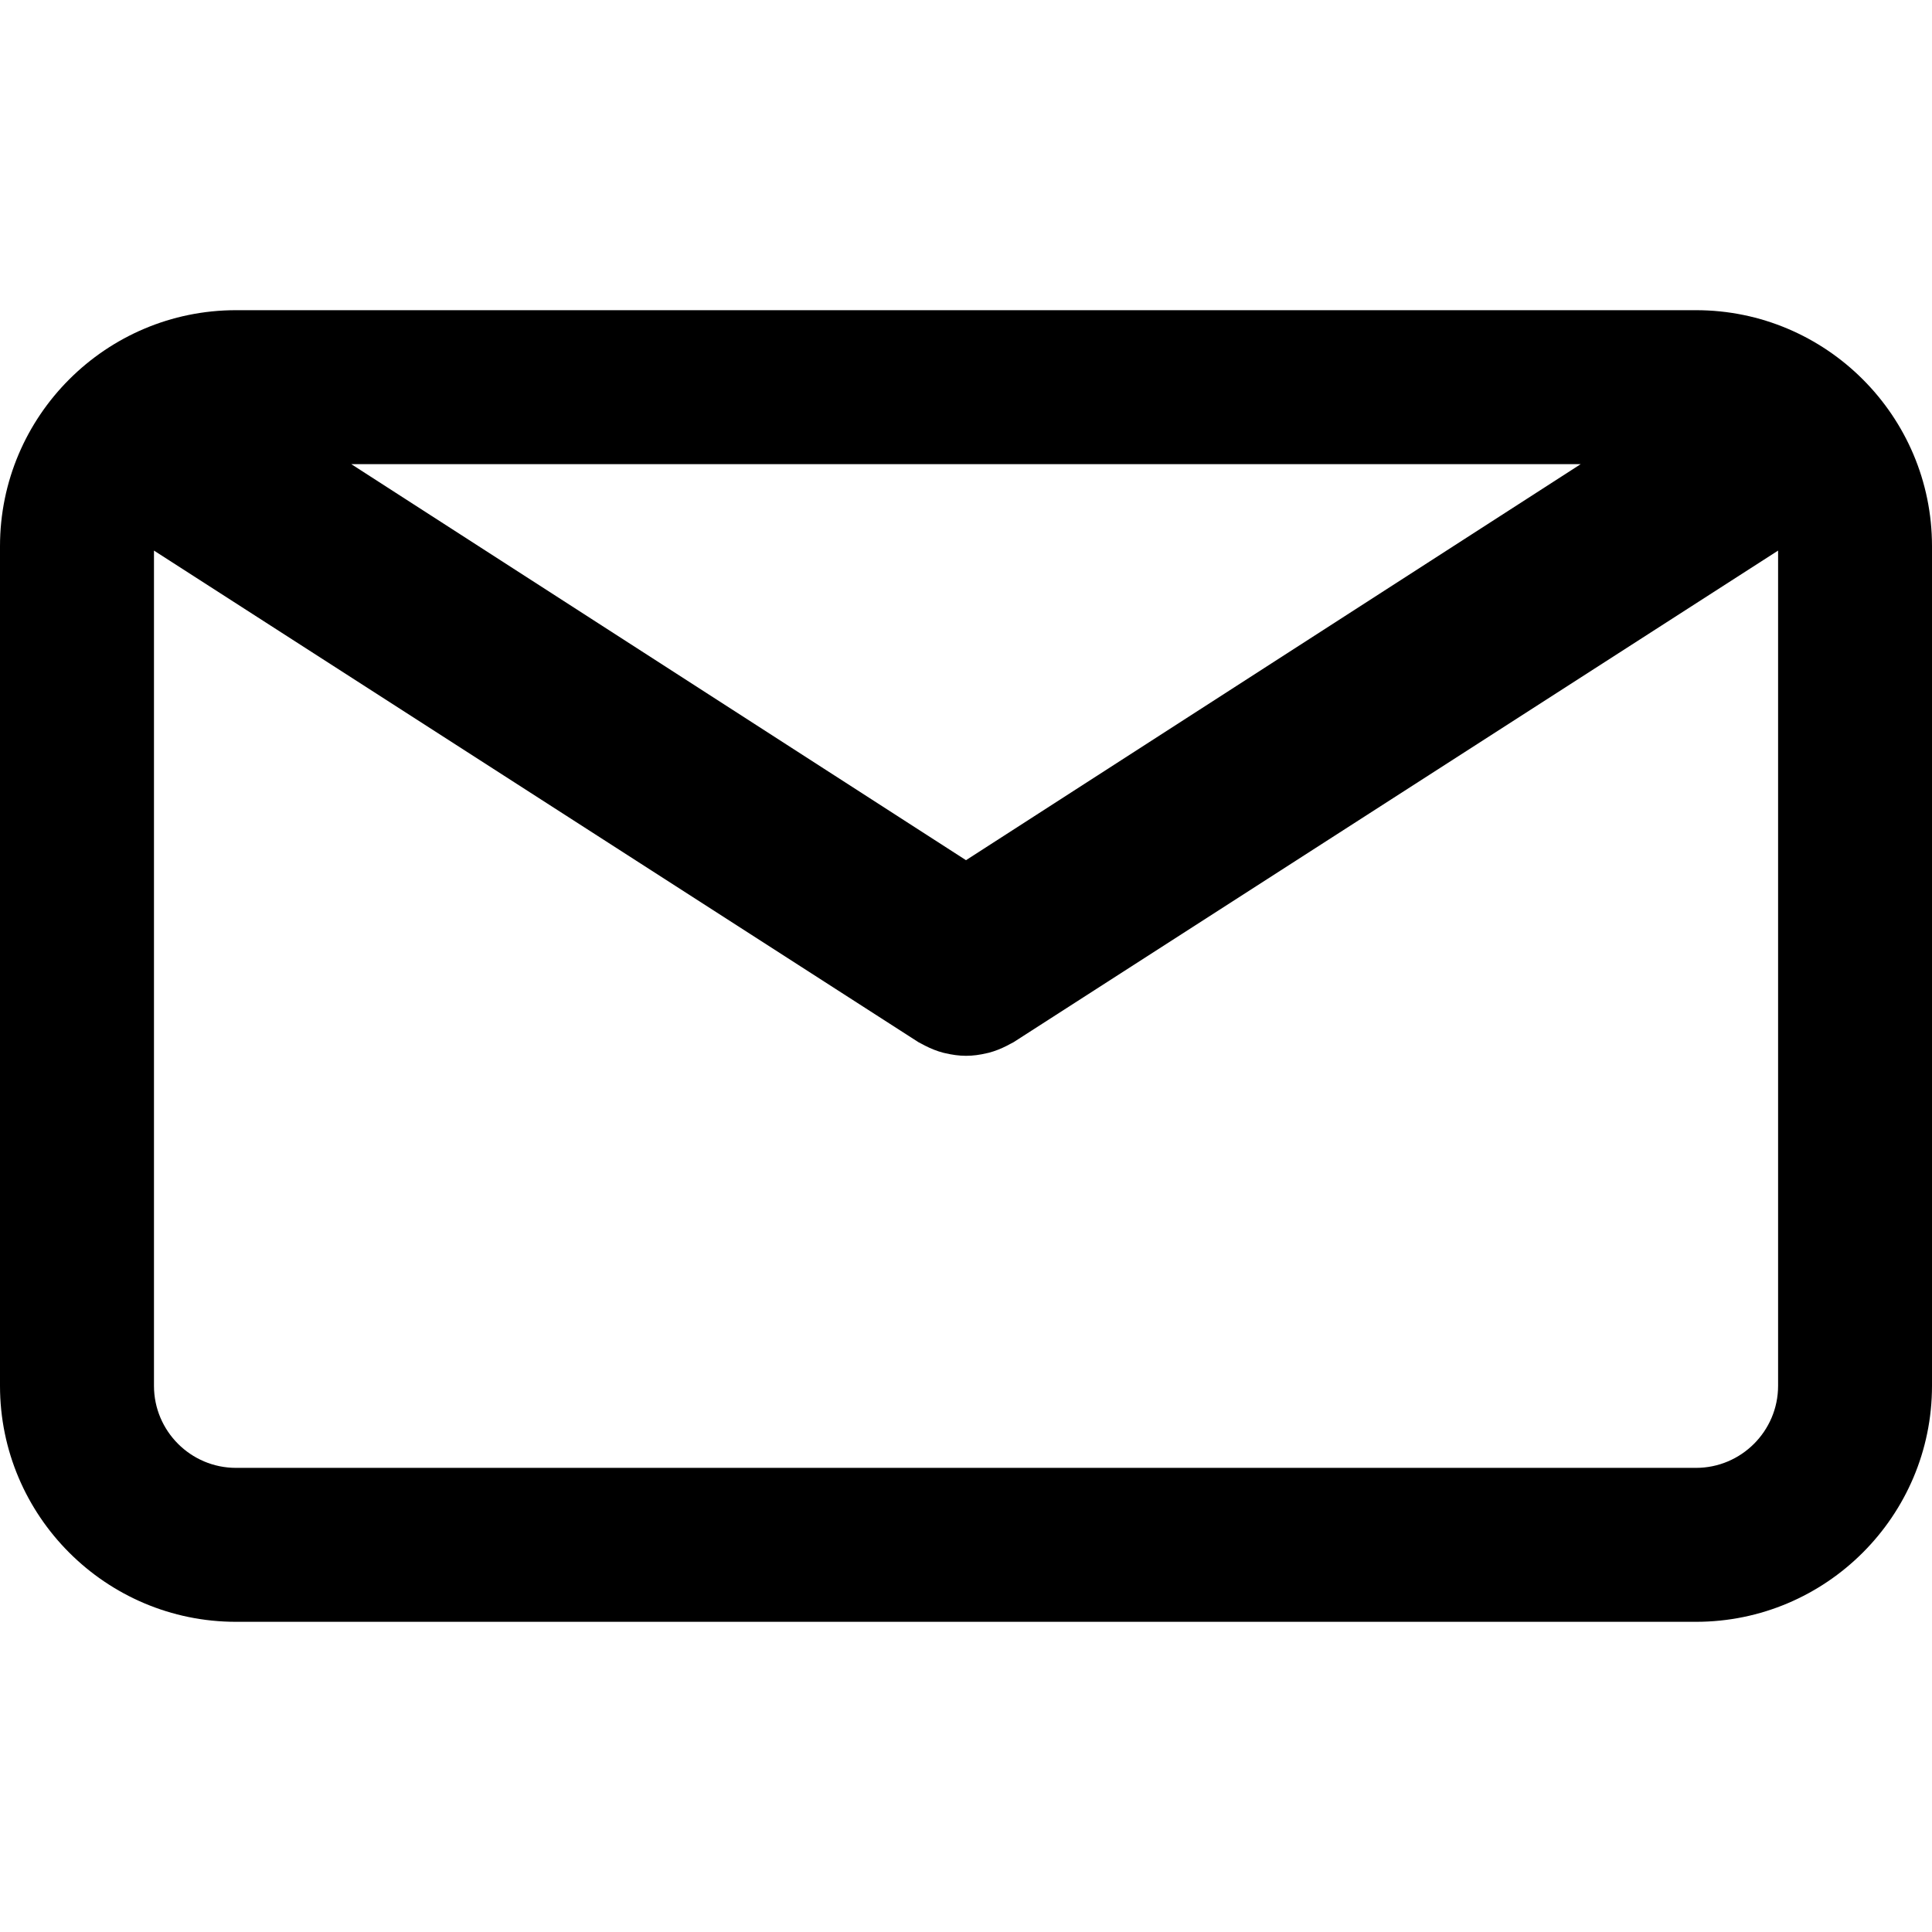
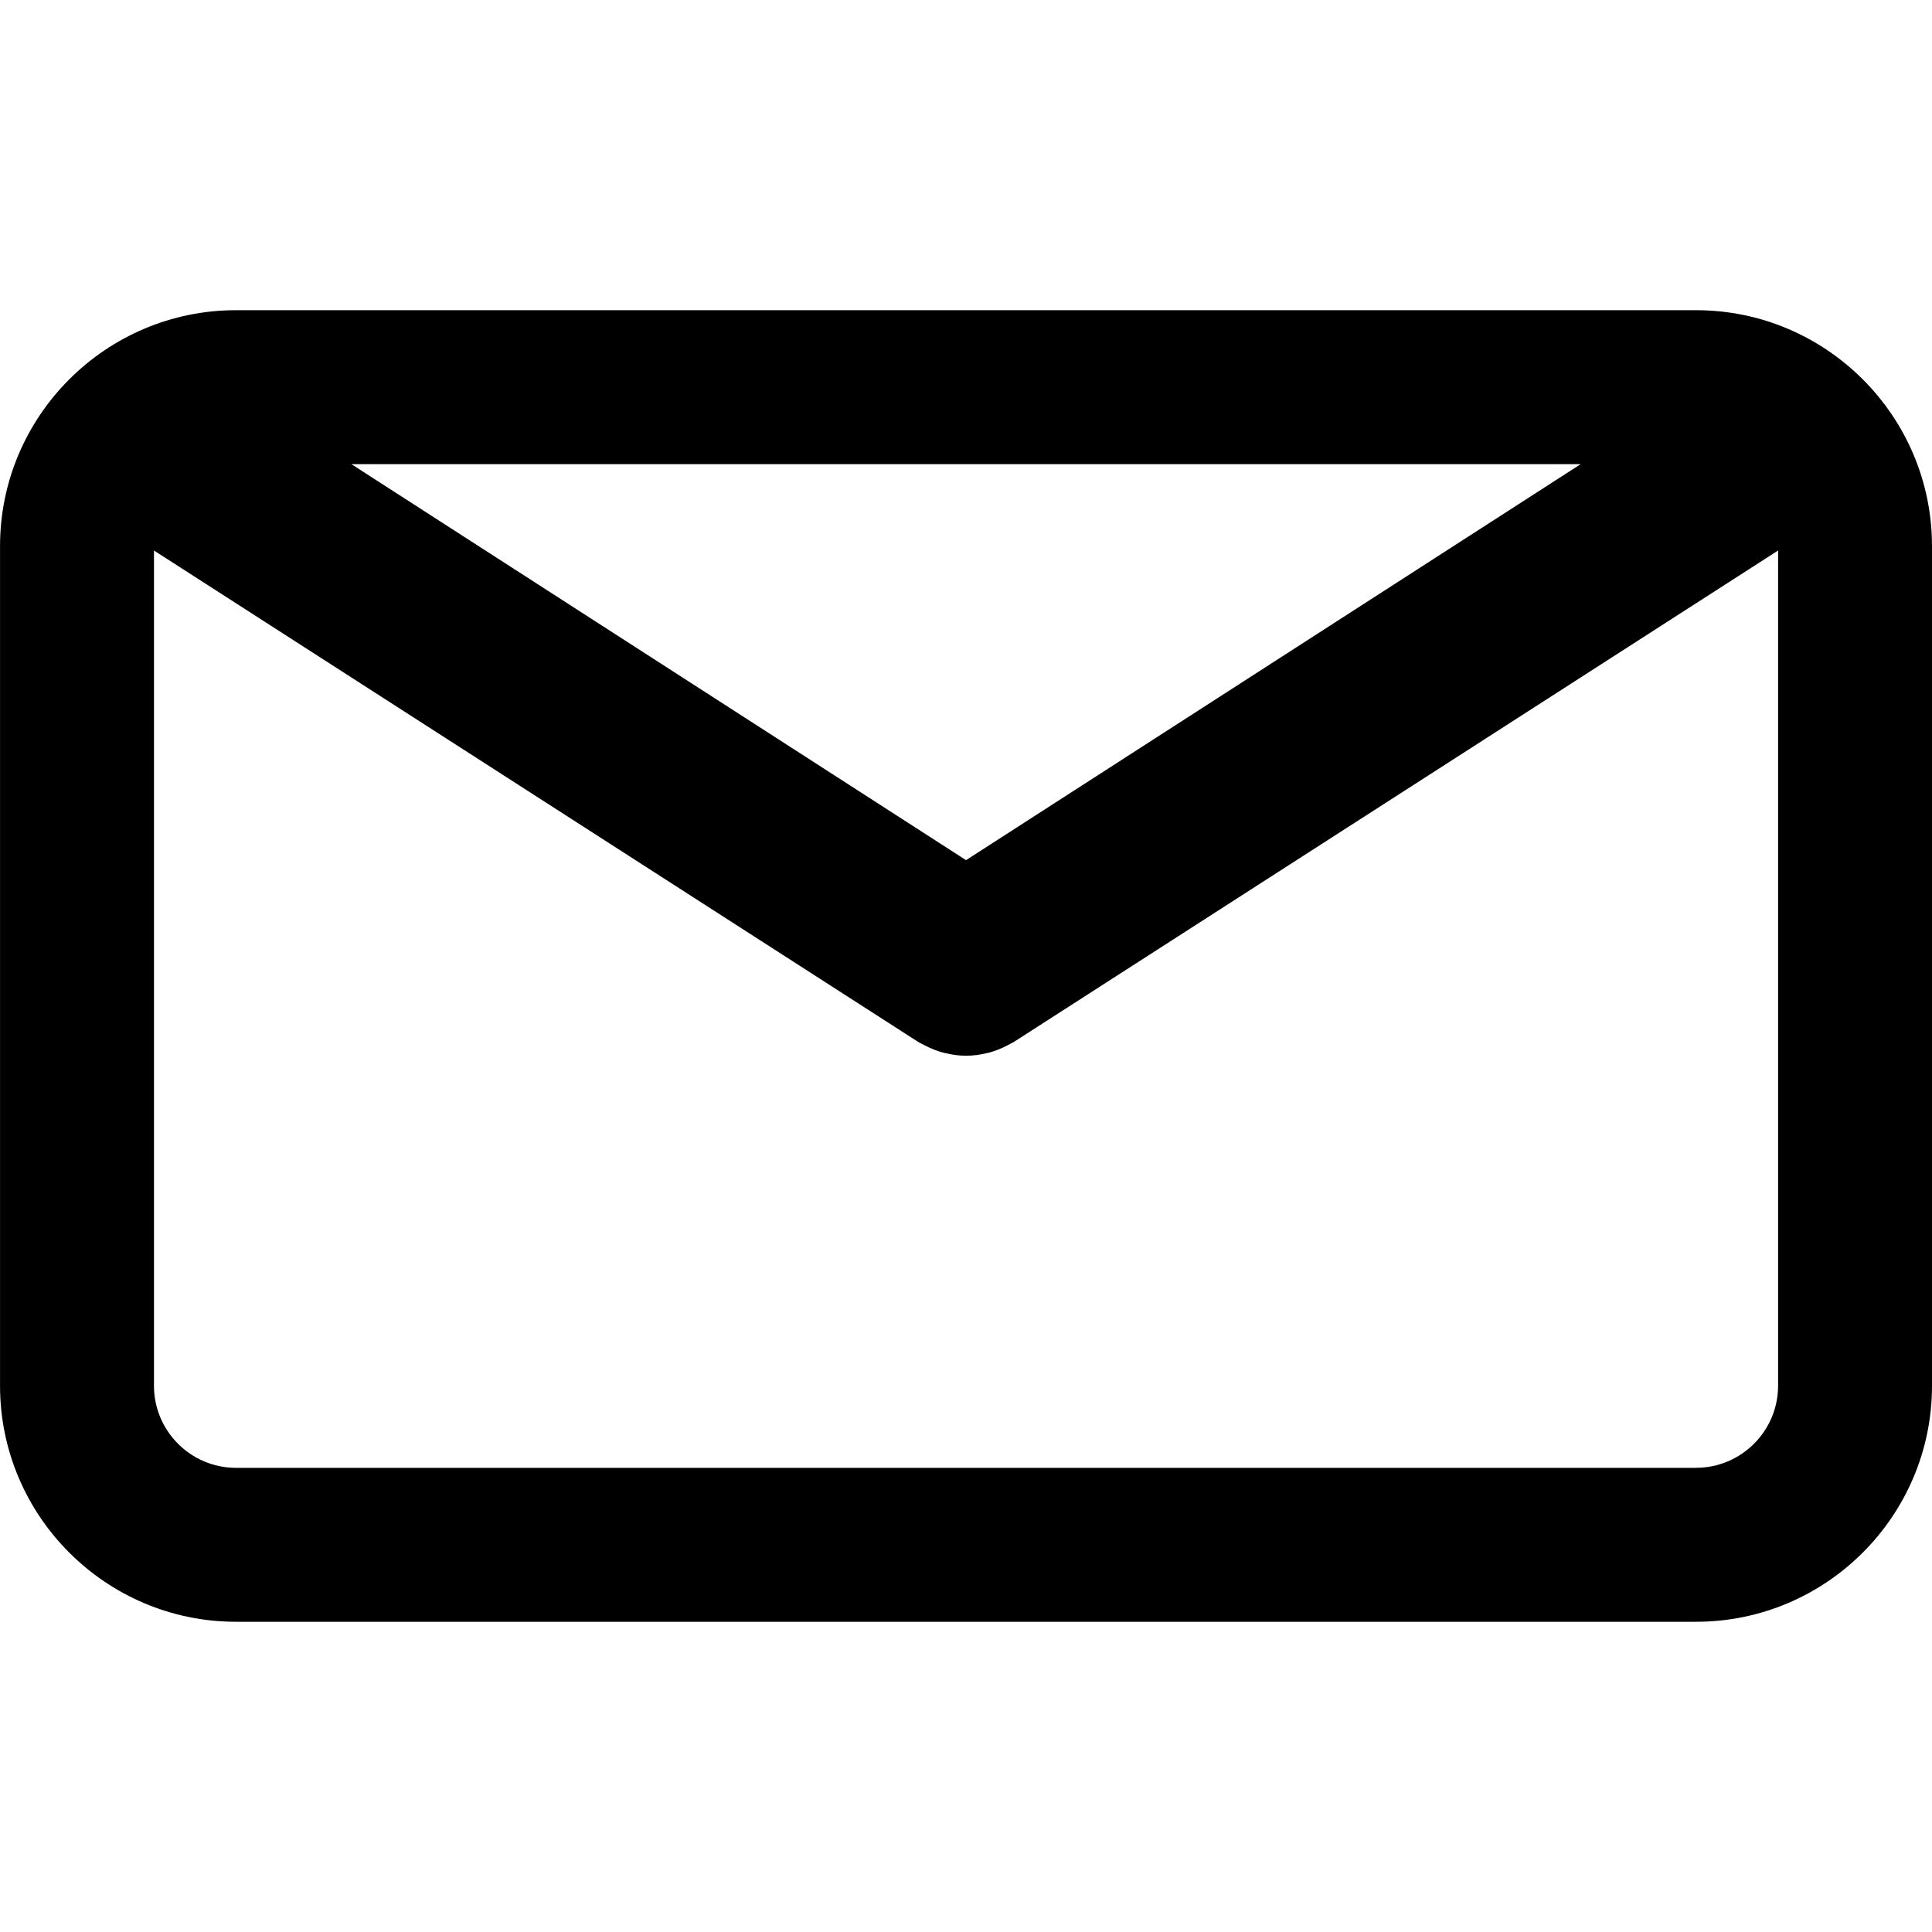
- <svg xmlns="http://www.w3.org/2000/svg" width="56" height="56" viewBox="0 0 56 56" fill="none">
-   <path d="M49.16 8.991H6.84C3.069 8.991 0 12.06 0 15.832V40.169C0 43.94 3.069 47.009 6.84 47.009H49.16C52.931 47.009 56 43.94 56 40.169V15.832C56.001 12.06 52.932 8.991 49.16 8.991ZM45.817 13.454L28 24.933L10.183 13.454H45.817ZM49.16 42.547H6.84C5.529 42.547 4.463 41.48 4.463 40.169V15.959L26.623 30.209C26.653 30.227 26.685 30.24 26.715 30.257C26.747 30.275 26.78 30.292 26.813 30.309C26.985 30.397 27.162 30.468 27.343 30.515C27.361 30.521 27.38 30.523 27.398 30.527C27.597 30.574 27.798 30.603 27.998 30.603C27.999 30.603 28 30.603 28 30.603C28.002 30.603 28.002 30.603 28.003 30.603C28.204 30.603 28.405 30.575 28.603 30.527C28.622 30.523 28.64 30.521 28.659 30.515C28.84 30.468 29.016 30.397 29.189 30.309C29.221 30.292 29.254 30.275 29.286 30.257C29.316 30.24 29.348 30.227 29.378 30.209L51.539 15.959V40.169C51.538 41.48 50.471 42.547 49.16 42.547Z" fill="black" />
+ <svg xmlns="http://www.w3.org/2000/svg" fill="none" height="56" viewBox="0 0 56 56" width="56">
+   <path d="m49.16 8.991h-42.319c-3.772 0-6.84 3.069-6.84 6.84v24.337c0 3.772 3.069 6.84 6.84 6.84h42.319c3.772 0 6.84-3.069 6.84-6.84v-24.336c.001-3.772-3.068-6.841-6.84-6.841zm-3.342 4.462-17.817 11.479-17.817-11.479zm3.342 29.093h-42.319c-1.311 0-2.378-1.067-2.378-2.378v-24.211l22.161 14.25c.03.019.062.031.092.048.032.018.065.035.098.051.172.088.349.16.529.207.019.005.037.007.056.012.199.047.399.076.6.076h.002.003c.201 0 .402-.028.6-.076.019-.004.037-.007.056-.012.181-.047.357-.118.529-.207.033-.016.066-.034.097-.051.03-.017.062-.03.092-.048l22.161-14.25v24.21c-.001 1.311-1.068 2.378-2.379 2.378z" fill="#000" />
</svg>
